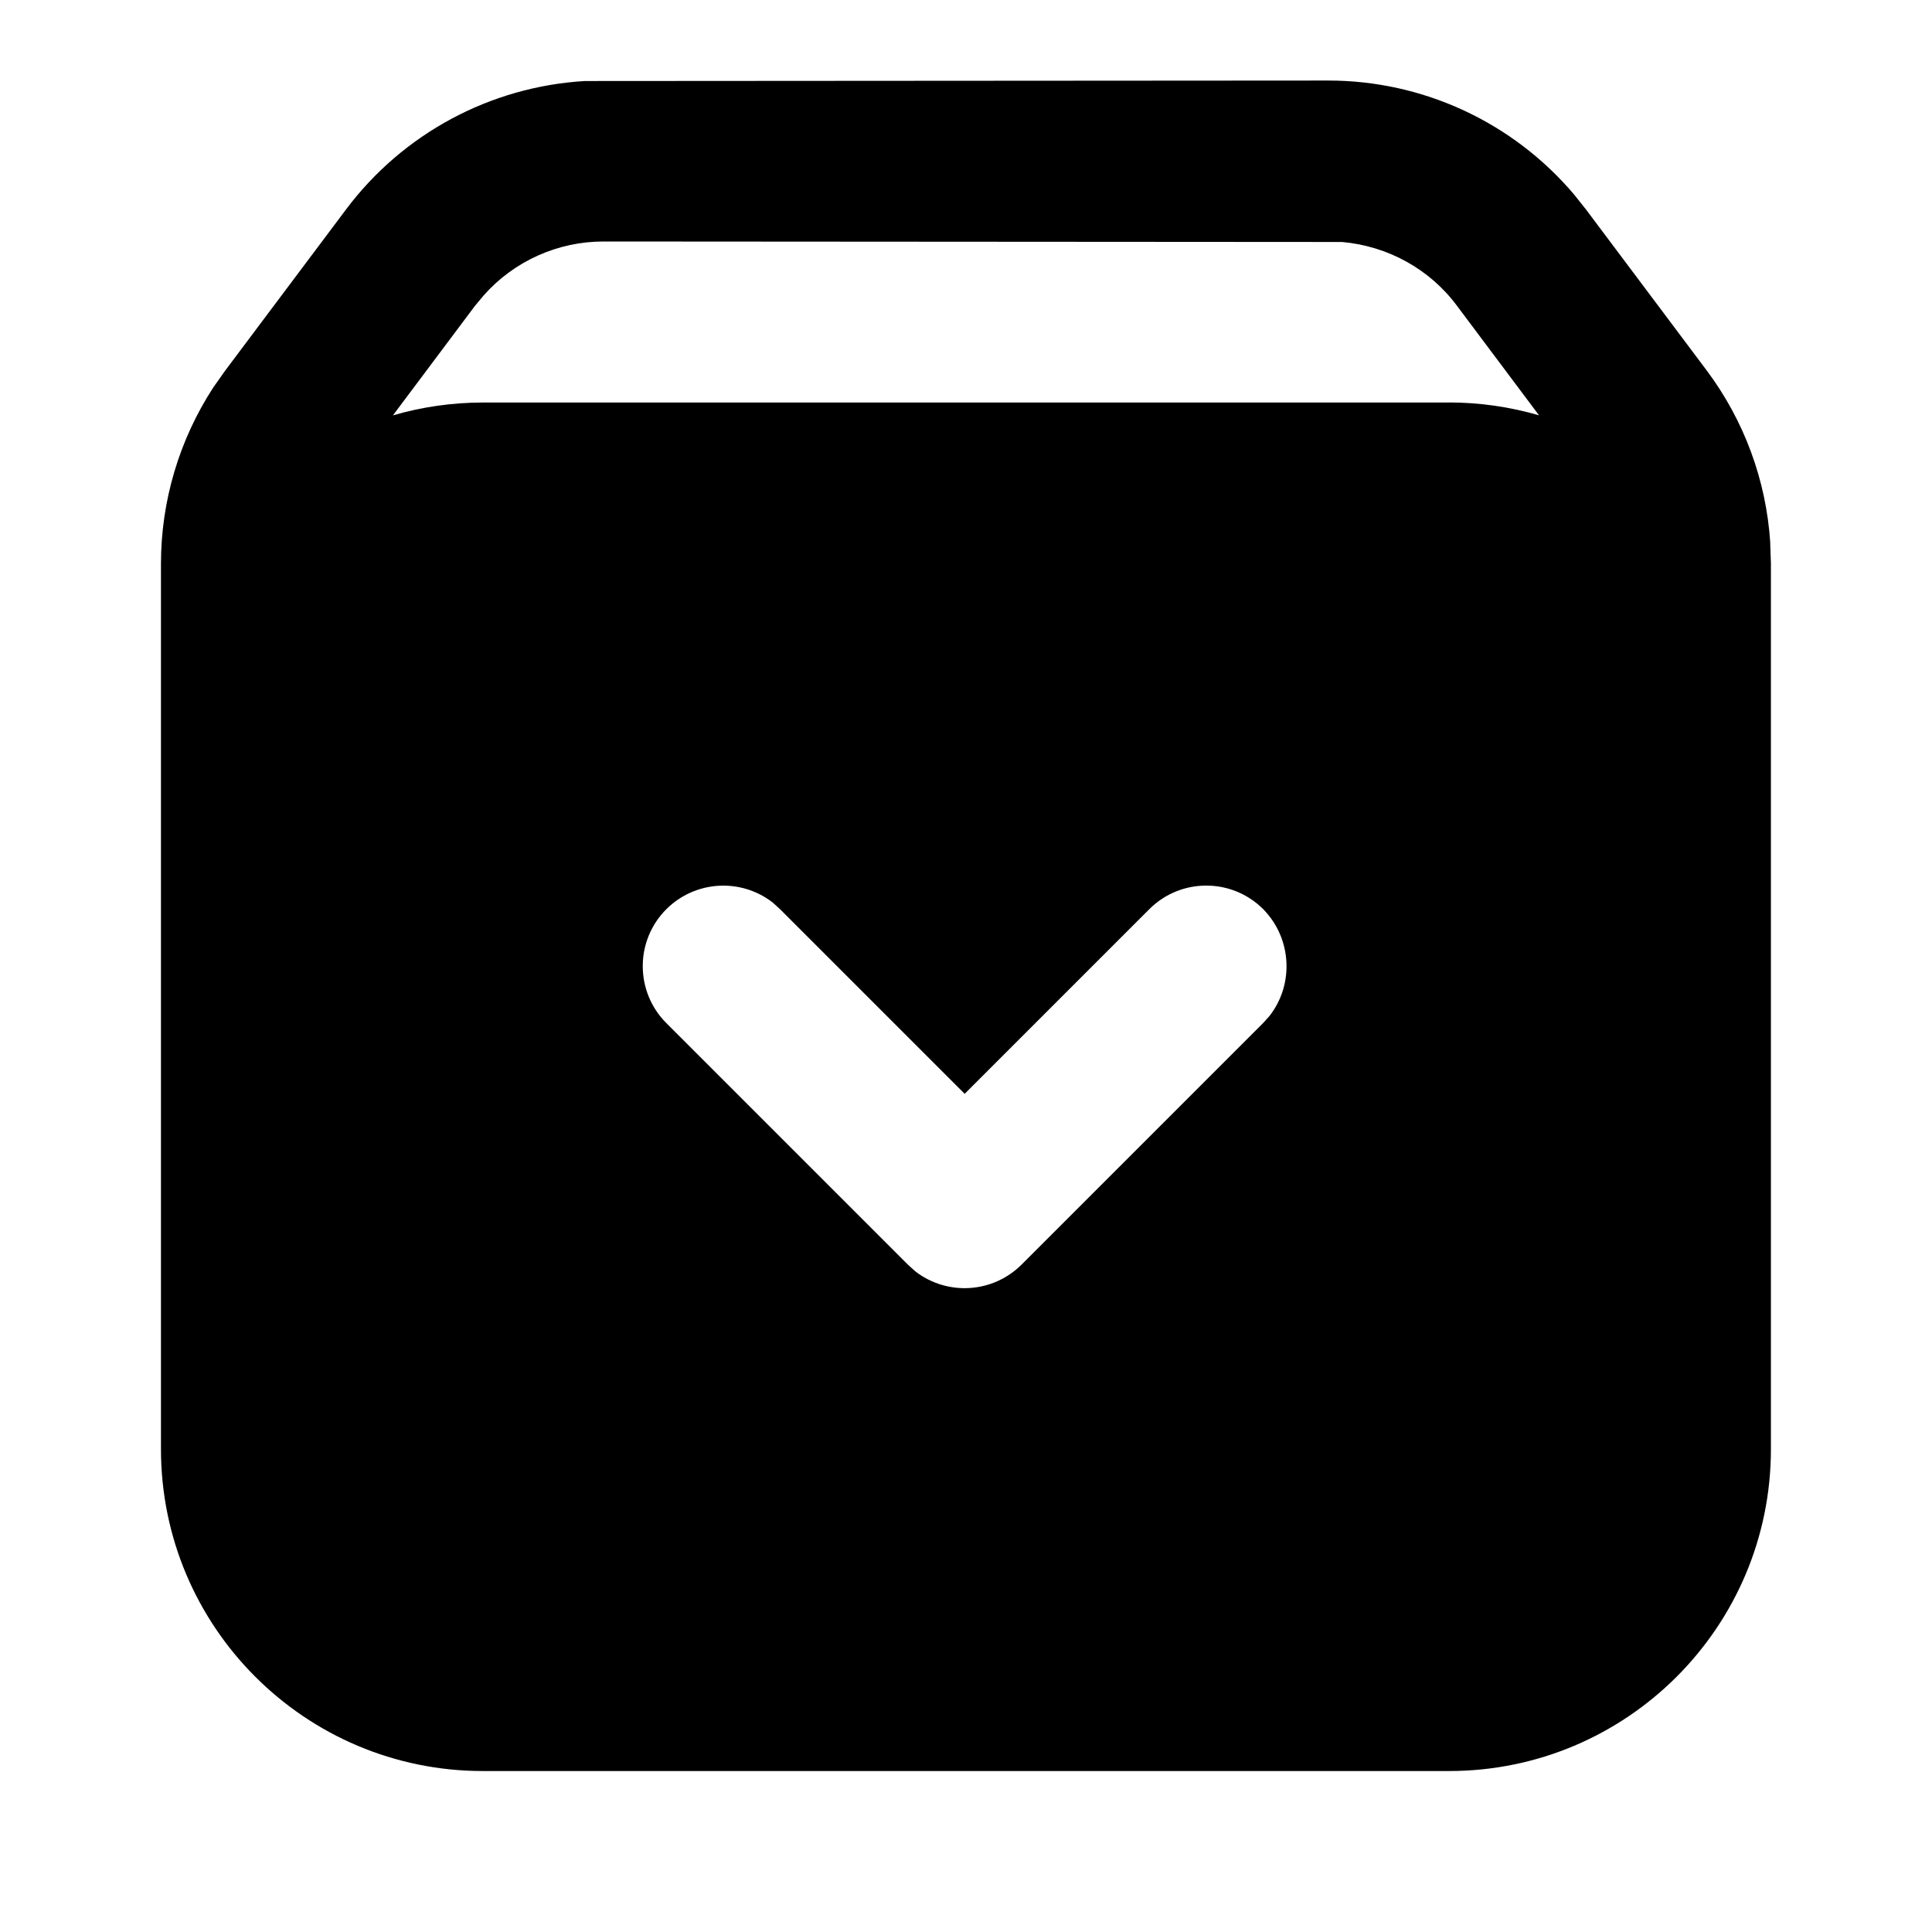
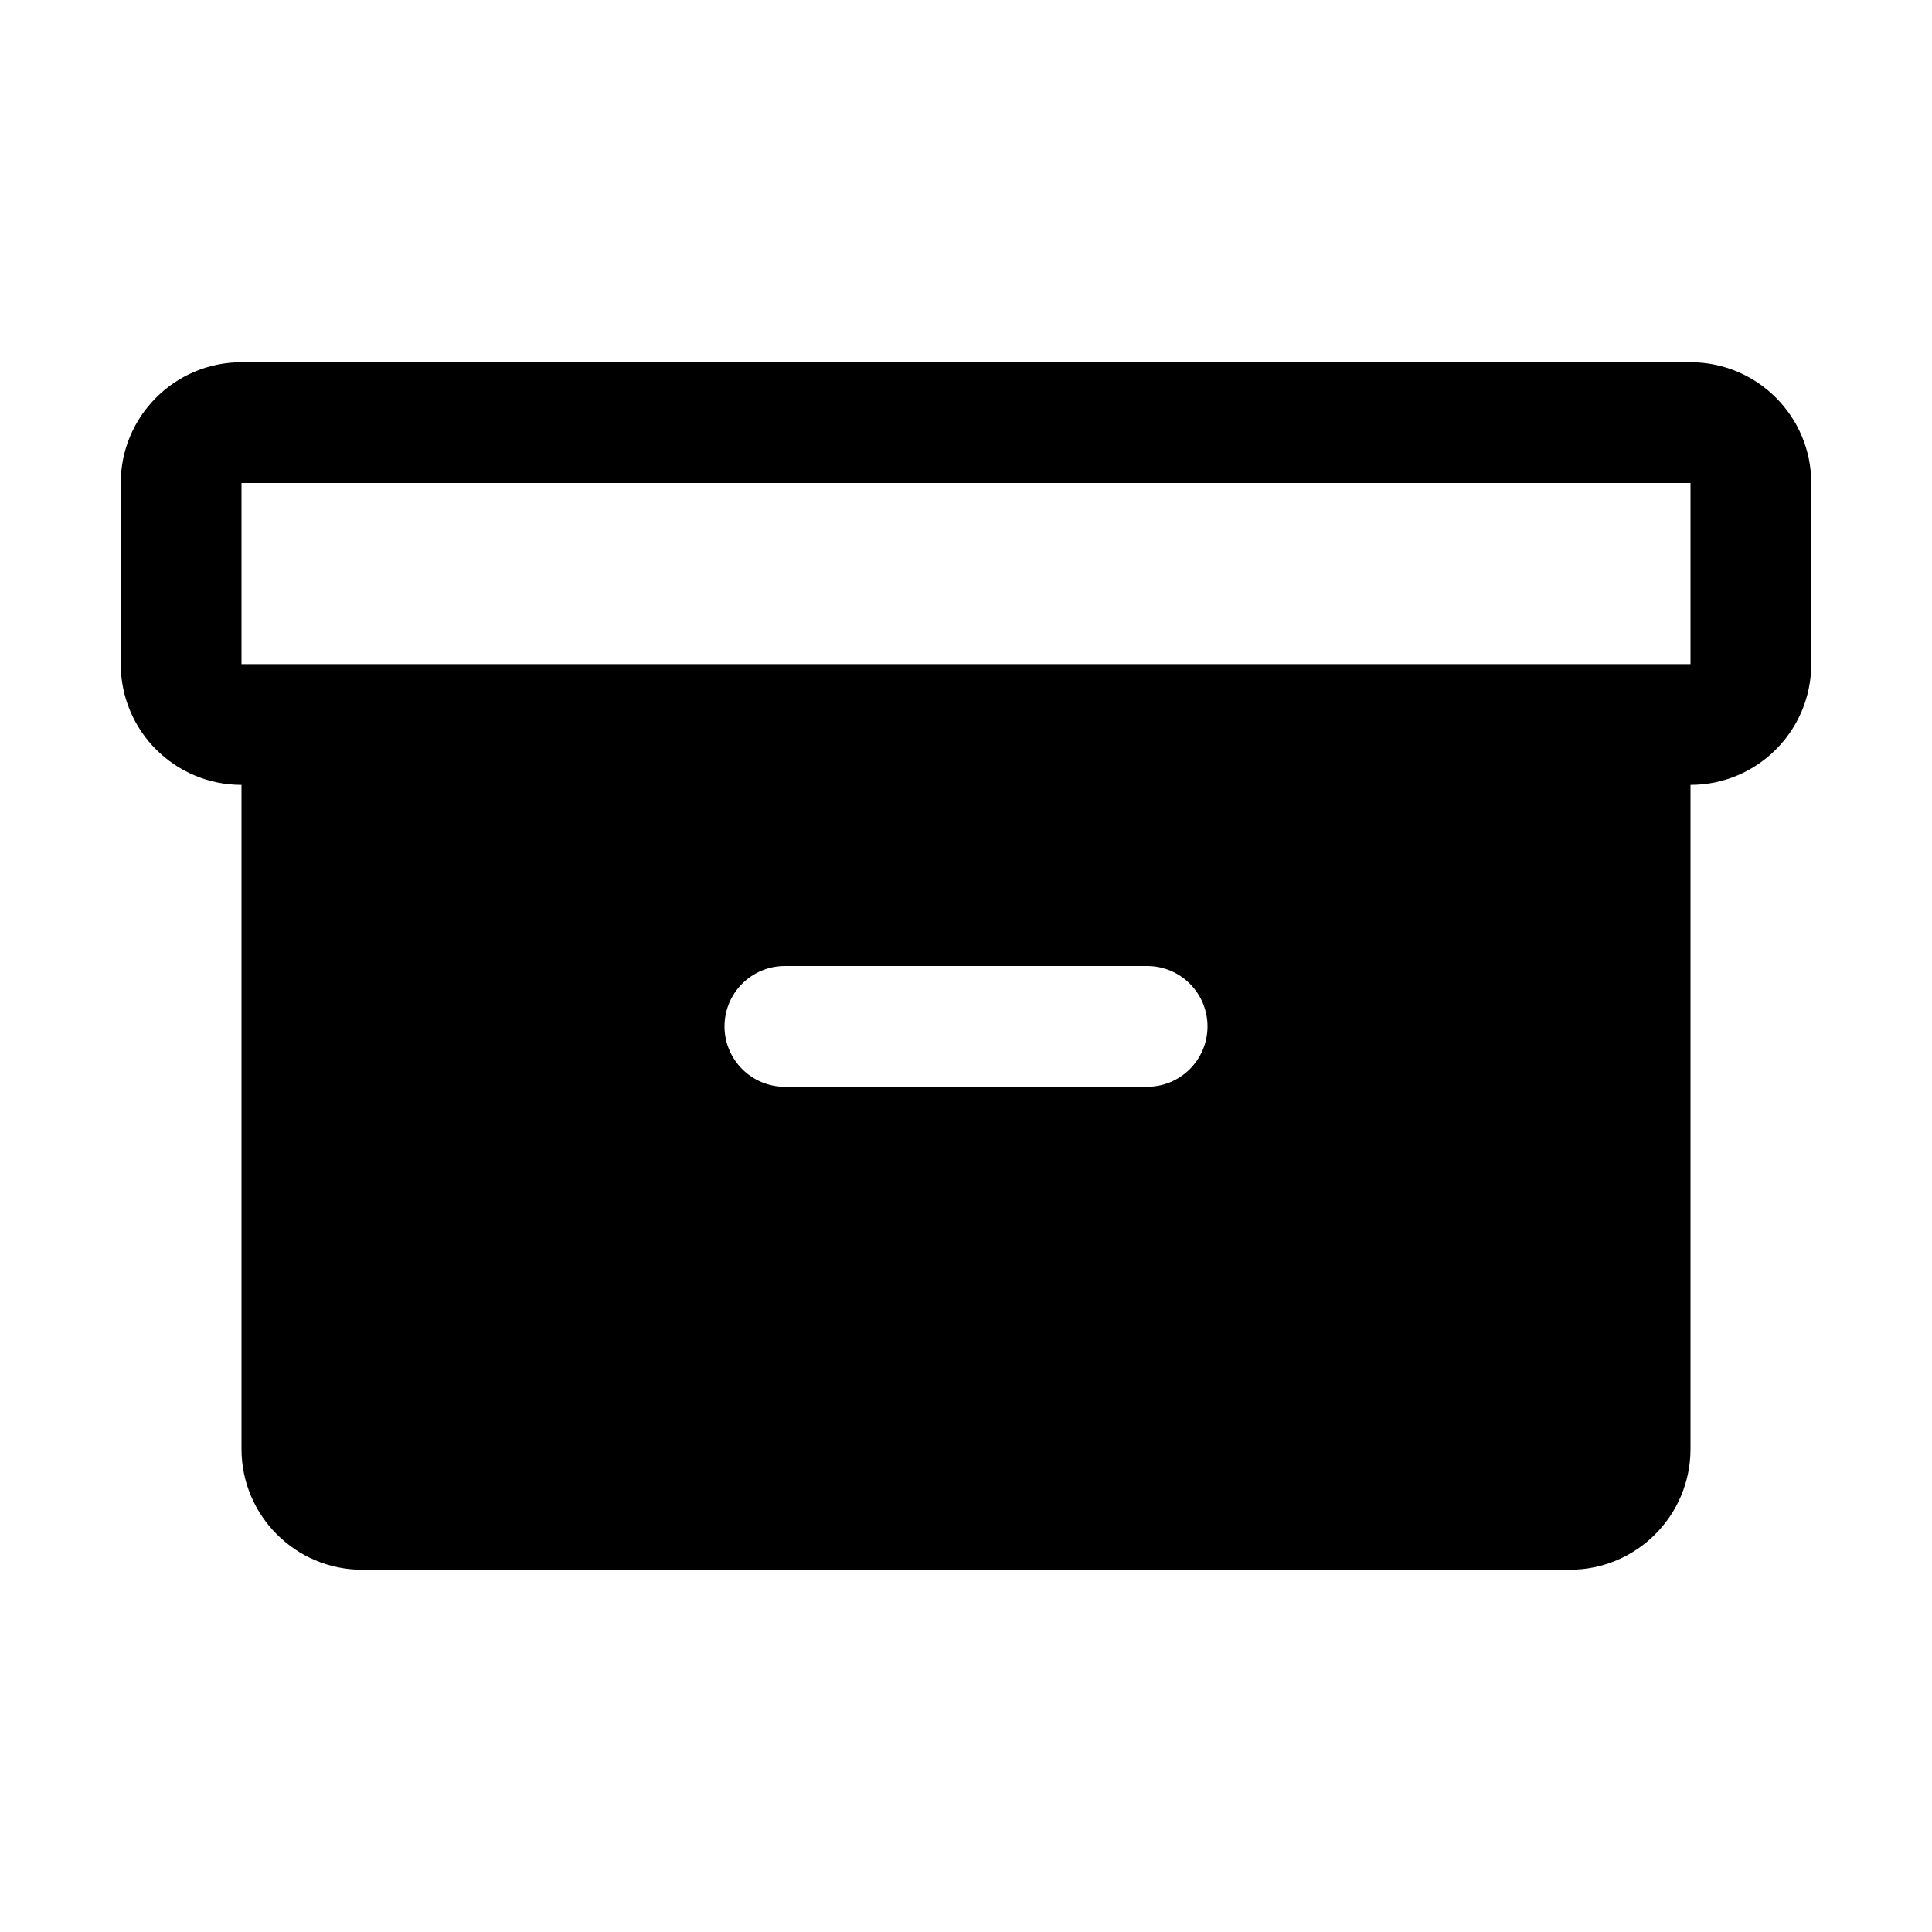
- <svg xmlns="http://www.w3.org/2000/svg" width="32" height="32">
-   <path d="M29.321 8.988a5.337 5.337 0 0 0-1.054-2.854l-2-2.667-.196-.246A5.332 5.332 0 0 0 22 1.334l-12.313.008a5.339 5.339 0 0 0-3.954 2.125l-2 2.667-.2.283a5.357 5.357 0 0 0-.867 2.917v14.667a5.333 5.333 0 0 0 5.333 5.333h16a5.332 5.332 0 0 0 5.333-5.333V9.334l-.012-.346zm-8.288 7.833-.113.125-4 4a1.336 1.336 0 0 1-1.758.113l-.125-.113-4-4a1.334 1.334 0 0 1 0-1.887 1.336 1.336 0 0 1 1.758-.113l.125.113 3.058 3.058 3.058-3.058a1.334 1.334 0 0 1 1.887 0c.475.483.512 1.242.108 1.763zM24 6.667H8c-.517 0-1.021.075-1.492.213l1.358-1.813.146-.175A2.65 2.65 0 0 1 10 4l12.229.008c.754.067 1.45.446 1.904 1.058l1.358 1.813a5.337 5.337 0 0 0-1.492-.213z" />
+ <svg xmlns="http://www.w3.org/2000/svg" viewBox="0 0 256 256">
+   <path d="M224,48H32A16,16,0,0,0,16,64V88a16,16,0,0,0,16,16v88a16,16,0,0,0,16,16H208a16,16,0,0,0,16-16V104a16,16,0,0,0,16-16V64A16,16,0,0,0,224,48Zm-72,96H104a8,8,0,0,1,0-16h48a8,8,0,0,1,0,16Zm72-56H32V64H224V88Z" />
</svg>
